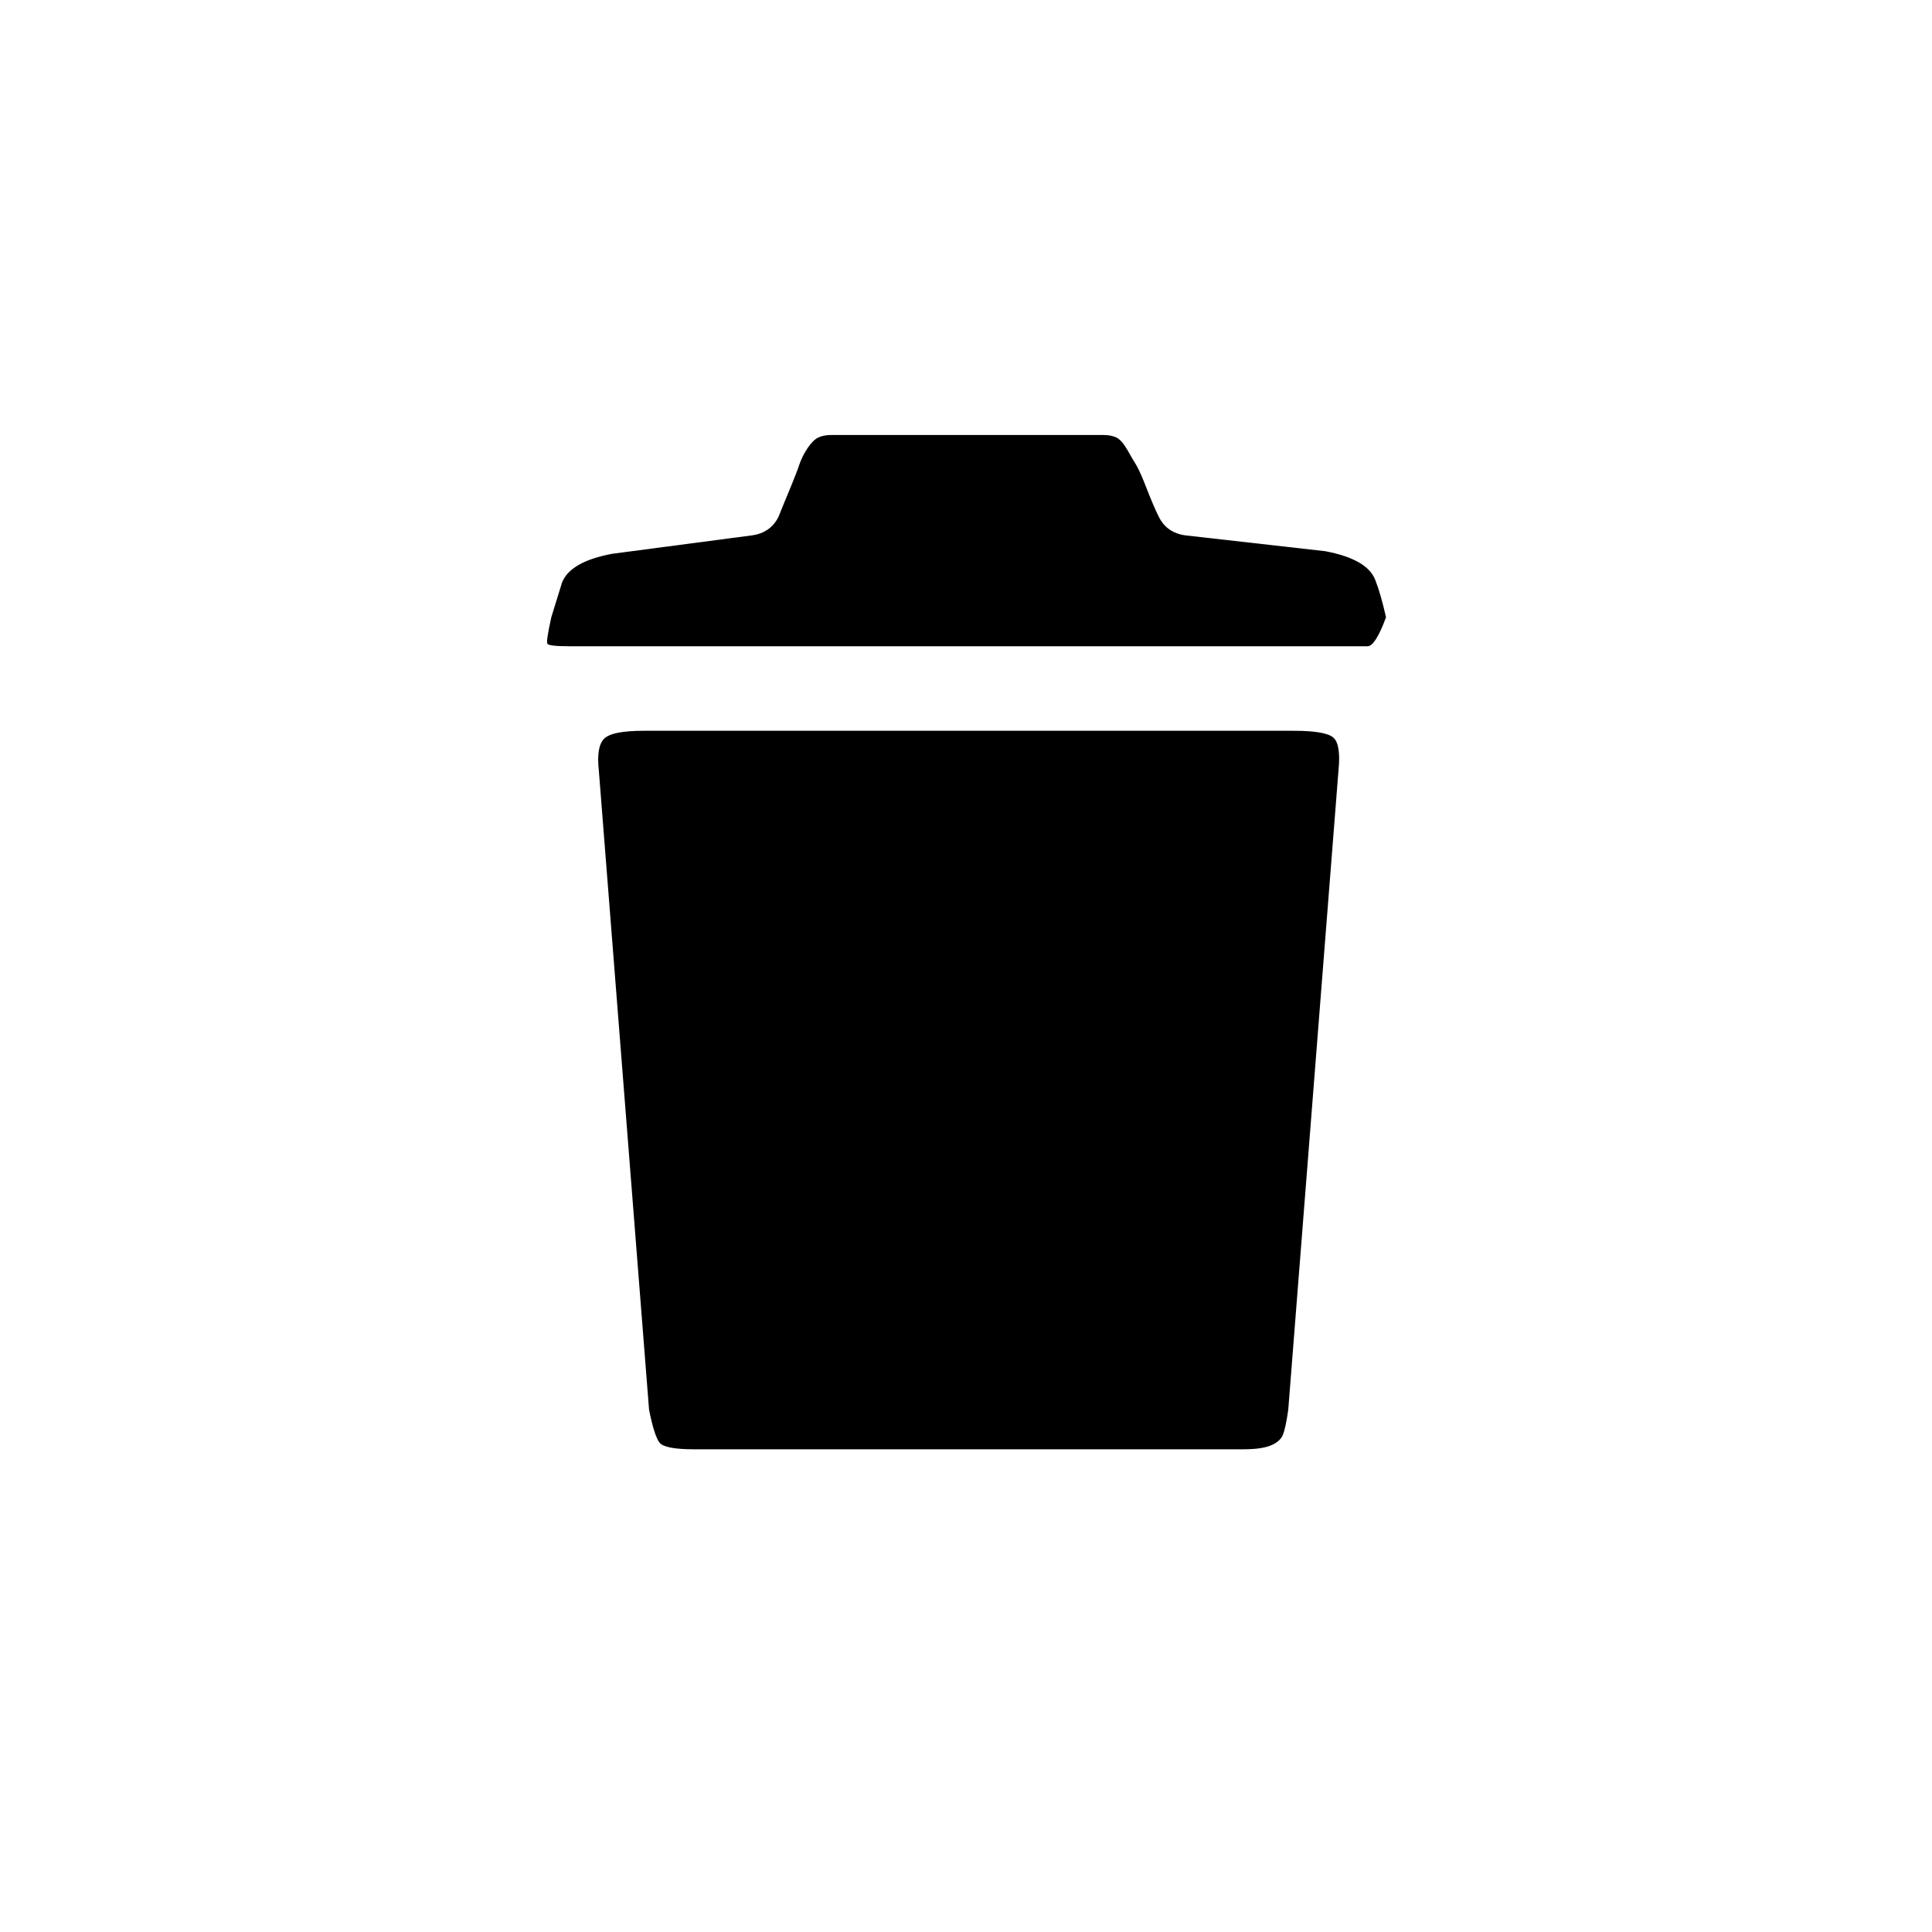
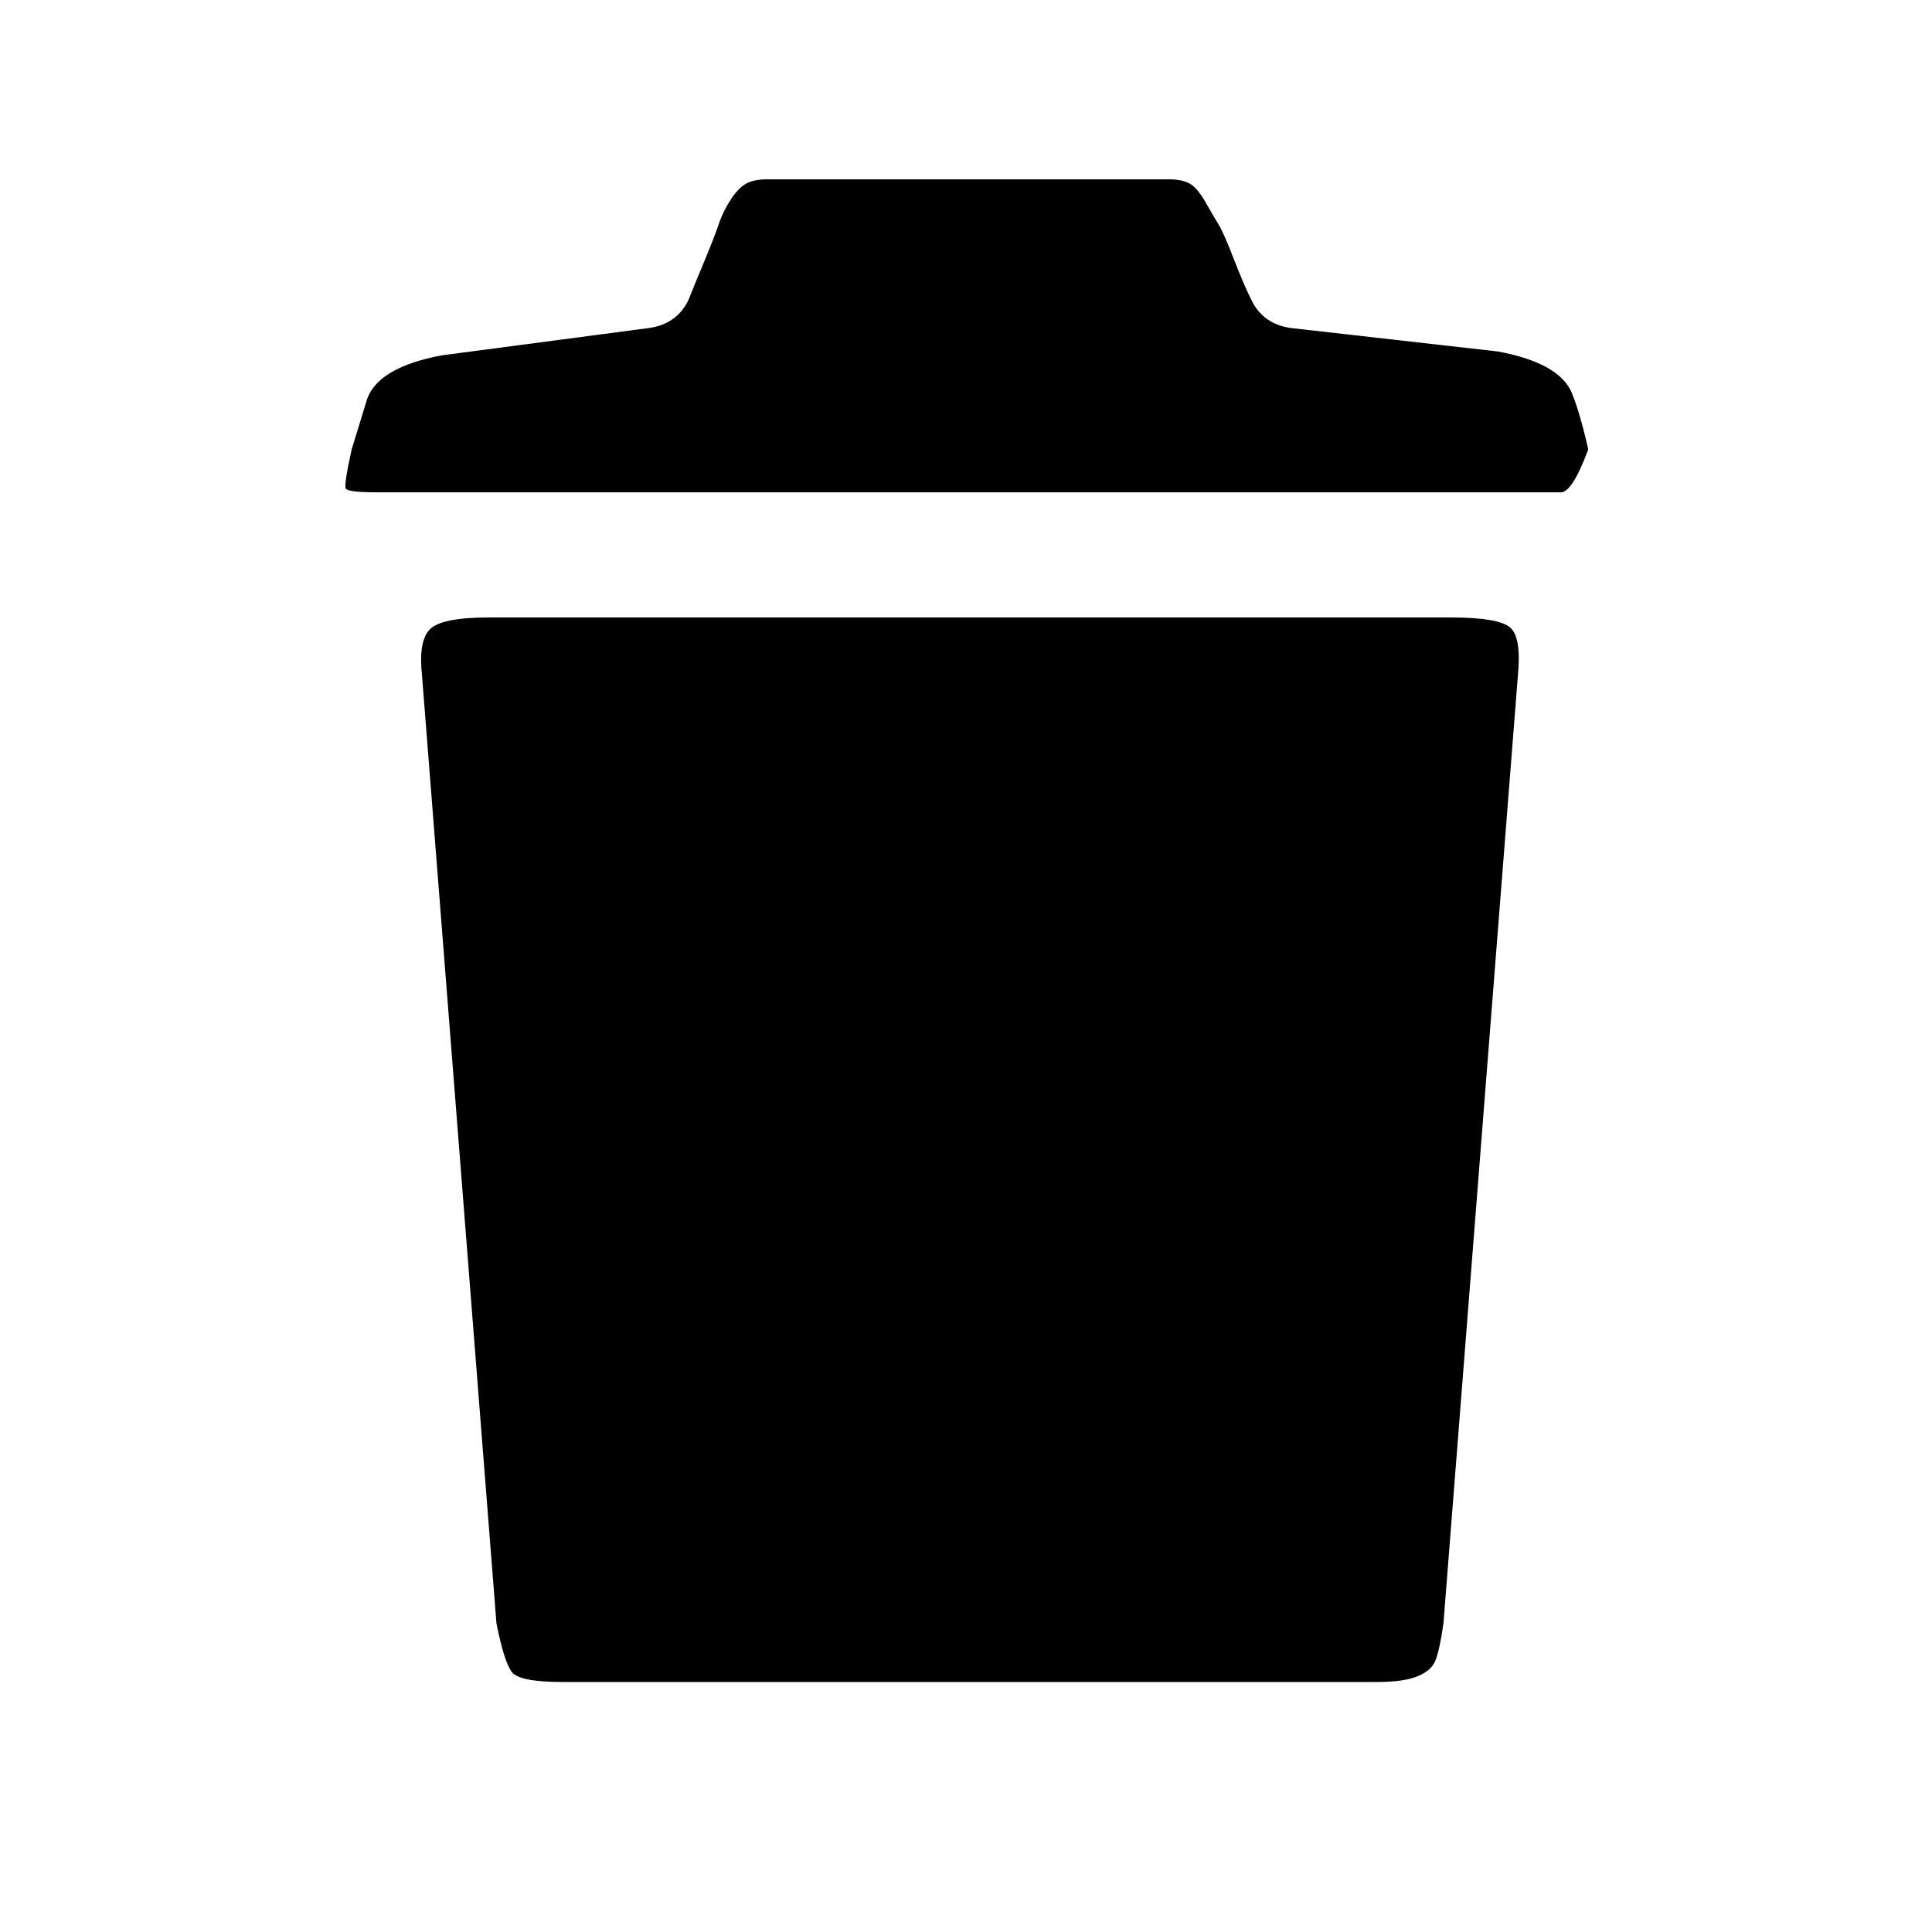
- <svg xmlns="http://www.w3.org/2000/svg" width="20px" height="20px" viewBox="0 0 20 20" version="1.1">
+ <svg xmlns="http://www.w3.org/2000/svg" width="18px" height="18px" viewBox="0 0 18 18" version="1.1">
  <defs />
  <g id="All" stroke="none" stroke-width="1" fill="none" fill-rule="evenodd">
    <g id="trash-can" fill="#000000">
-       <g id="garbage-can" transform="translate(5, 4)">
+       <g id="garbage-can" transform="translate(2.333333, 1)">
        <g id="Icons">
          <g>
            <g id="garbage-can">
-               <path d="M8.391,3.565 L1.664,3.565 C1.445,3.565 1.309,3.592 1.254,3.647 C1.199,3.702 1.181,3.811 1.199,3.975 L1.719,10.593 C1.755,10.775 1.792,10.889 1.828,10.935 C1.864,10.98 1.983,11.003 2.184,11.003 L7.871,11.003 C7.999,11.003 8.094,10.989 8.158,10.962 C8.222,10.935 8.263,10.898 8.281,10.852 C8.299,10.807 8.318,10.721 8.336,10.593 L8.856,3.975 C8.874,3.794 8.856,3.68 8.801,3.634 C8.746,3.588 8.61,3.565 8.391,3.565" id="Fill-1" />
-               <path d="M9.238,2.007 C9.184,1.861 9.01,1.761 8.719,1.706 L7.27,1.542 C7.142,1.524 7.051,1.46 6.996,1.35 C6.96,1.278 6.919,1.182 6.873,1.064 C6.827,0.945 6.791,0.863 6.764,0.817 C6.736,0.772 6.704,0.717 6.668,0.653 C6.631,0.59 6.595,0.549 6.559,0.53 C6.522,0.512 6.477,0.503 6.422,0.503 L3.606,0.503 C3.551,0.503 3.505,0.512 3.469,0.53 C3.432,0.549 3.396,0.585 3.36,0.639 C3.323,0.694 3.296,0.749 3.277,0.803 C3.259,0.858 3.227,0.94 3.182,1.05 C3.136,1.159 3.095,1.26 3.059,1.35 C3.004,1.46 2.913,1.524 2.785,1.542 L1.336,1.733 C1.044,1.788 0.871,1.889 0.817,2.034 L0.707,2.39 C0.671,2.554 0.657,2.645 0.666,2.663 C0.675,2.682 0.753,2.69 0.899,2.69 L9.156,2.69 C9.211,2.69 9.274,2.59 9.348,2.39 C9.311,2.226 9.274,2.098 9.238,2.007" id="Fill-2" />
+               <path d="M11.188,4.753 L2.219,4.753 C1.927,4.753 1.745,4.789 1.672,4.863 C1.599,4.936 1.575,5.081 1.599,5.3 L2.292,14.124 C2.34,14.367 2.389,14.519 2.437,14.58 C2.485,14.64 2.644,14.671 2.912,14.671 L10.495,14.671 C10.665,14.671 10.792,14.652 10.877,14.616 C10.963,14.58 11.017,14.531 11.041,14.469 C11.065,14.409 11.091,14.295 11.115,14.124 L11.808,5.3 C11.832,5.059 11.808,4.907 11.735,4.845 C11.661,4.784 11.48,4.753 11.188,4.753" id="Fill-1" />
+               <path d="M12.317,2.676 C12.245,2.481 12.013,2.348 11.625,2.275 L9.693,2.056 C9.523,2.032 9.401,1.947 9.328,1.8 C9.28,1.704 9.225,1.576 9.164,1.419 C9.103,1.26 9.055,1.151 9.019,1.089 C8.981,1.029 8.939,0.956 8.891,0.871 C8.841,0.787 8.793,0.732 8.745,0.707 C8.696,0.683 8.636,0.671 8.563,0.671 L4.808,0.671 C4.735,0.671 4.673,0.683 4.625,0.707 C4.576,0.732 4.528,0.78 4.48,0.852 C4.431,0.925 4.395,0.999 4.369,1.071 C4.345,1.144 4.303,1.253 4.243,1.4 C4.181,1.545 4.127,1.68 4.079,1.8 C4.005,1.947 3.884,2.032 3.713,2.056 L1.781,2.311 C1.392,2.384 1.161,2.519 1.089,2.712 L0.943,3.187 C0.895,3.405 0.876,3.527 0.888,3.551 C0.9,3.576 1.004,3.587 1.199,3.587 L12.208,3.587 C12.281,3.587 12.365,3.453 12.464,3.187 C12.415,2.968 12.365,2.797 12.317,2.676" id="Fill-2" />
            </g>
          </g>
        </g>
      </g>
    </g>
  </g>
</svg>
